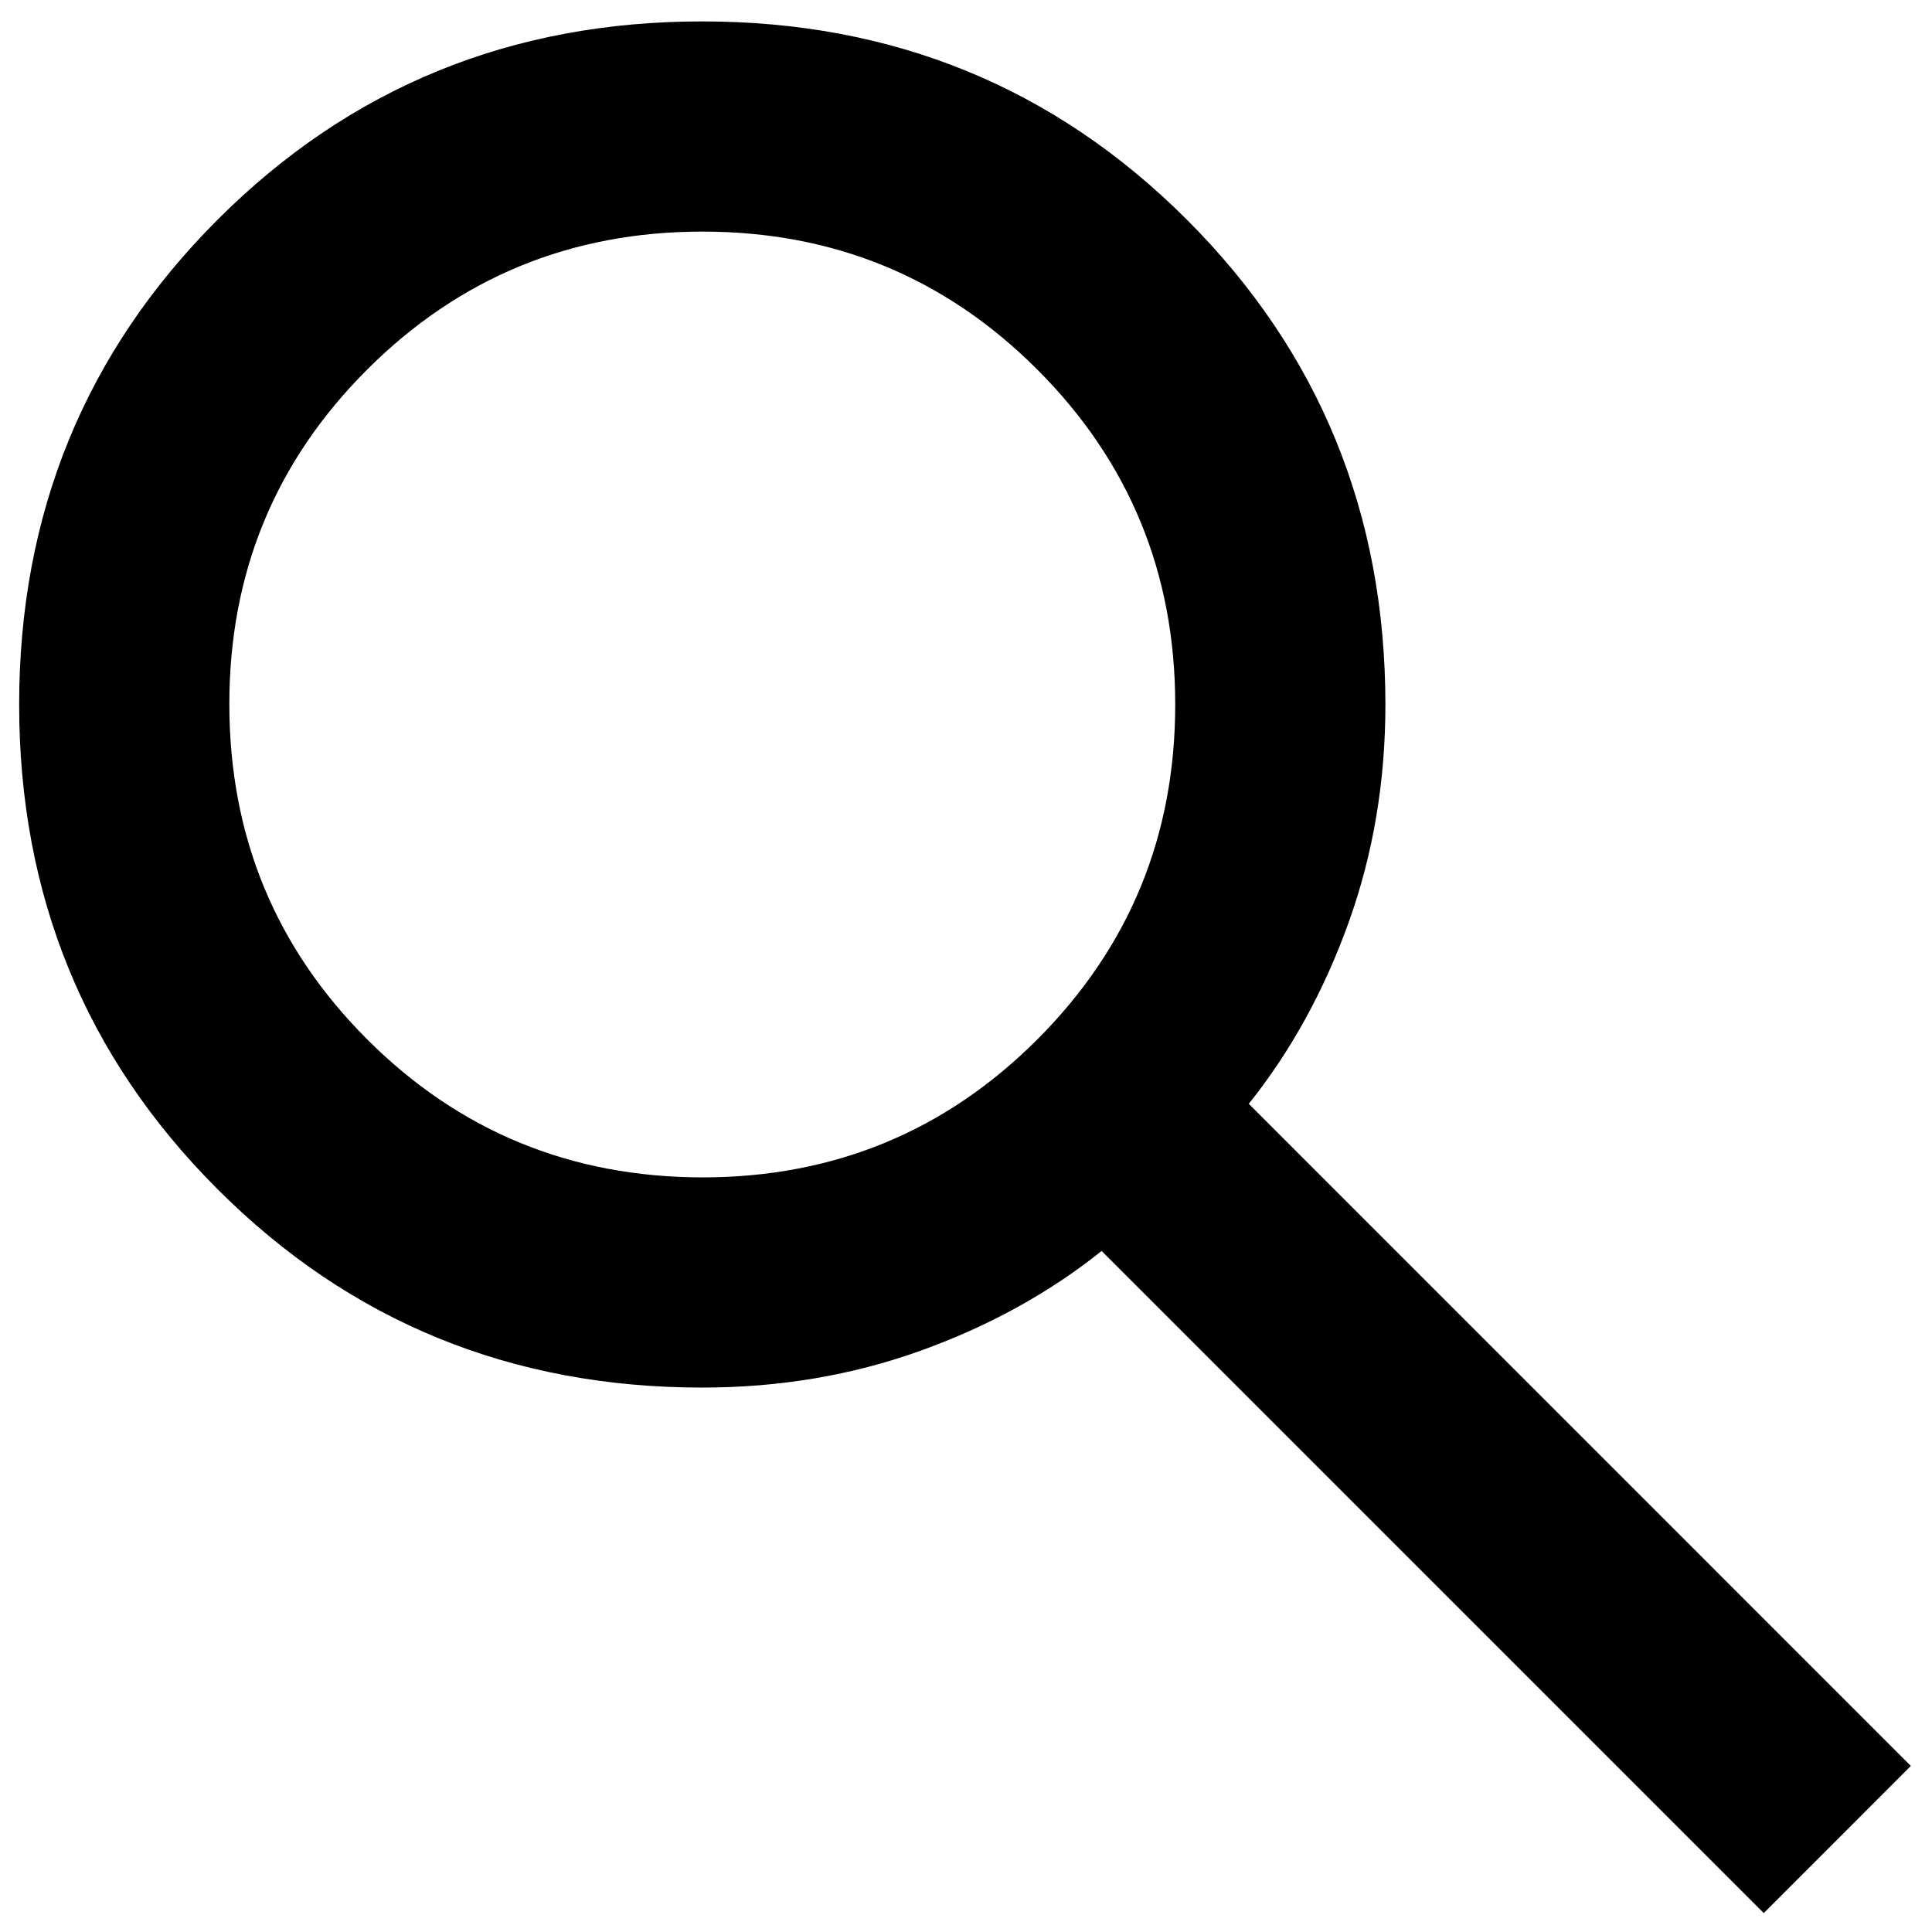
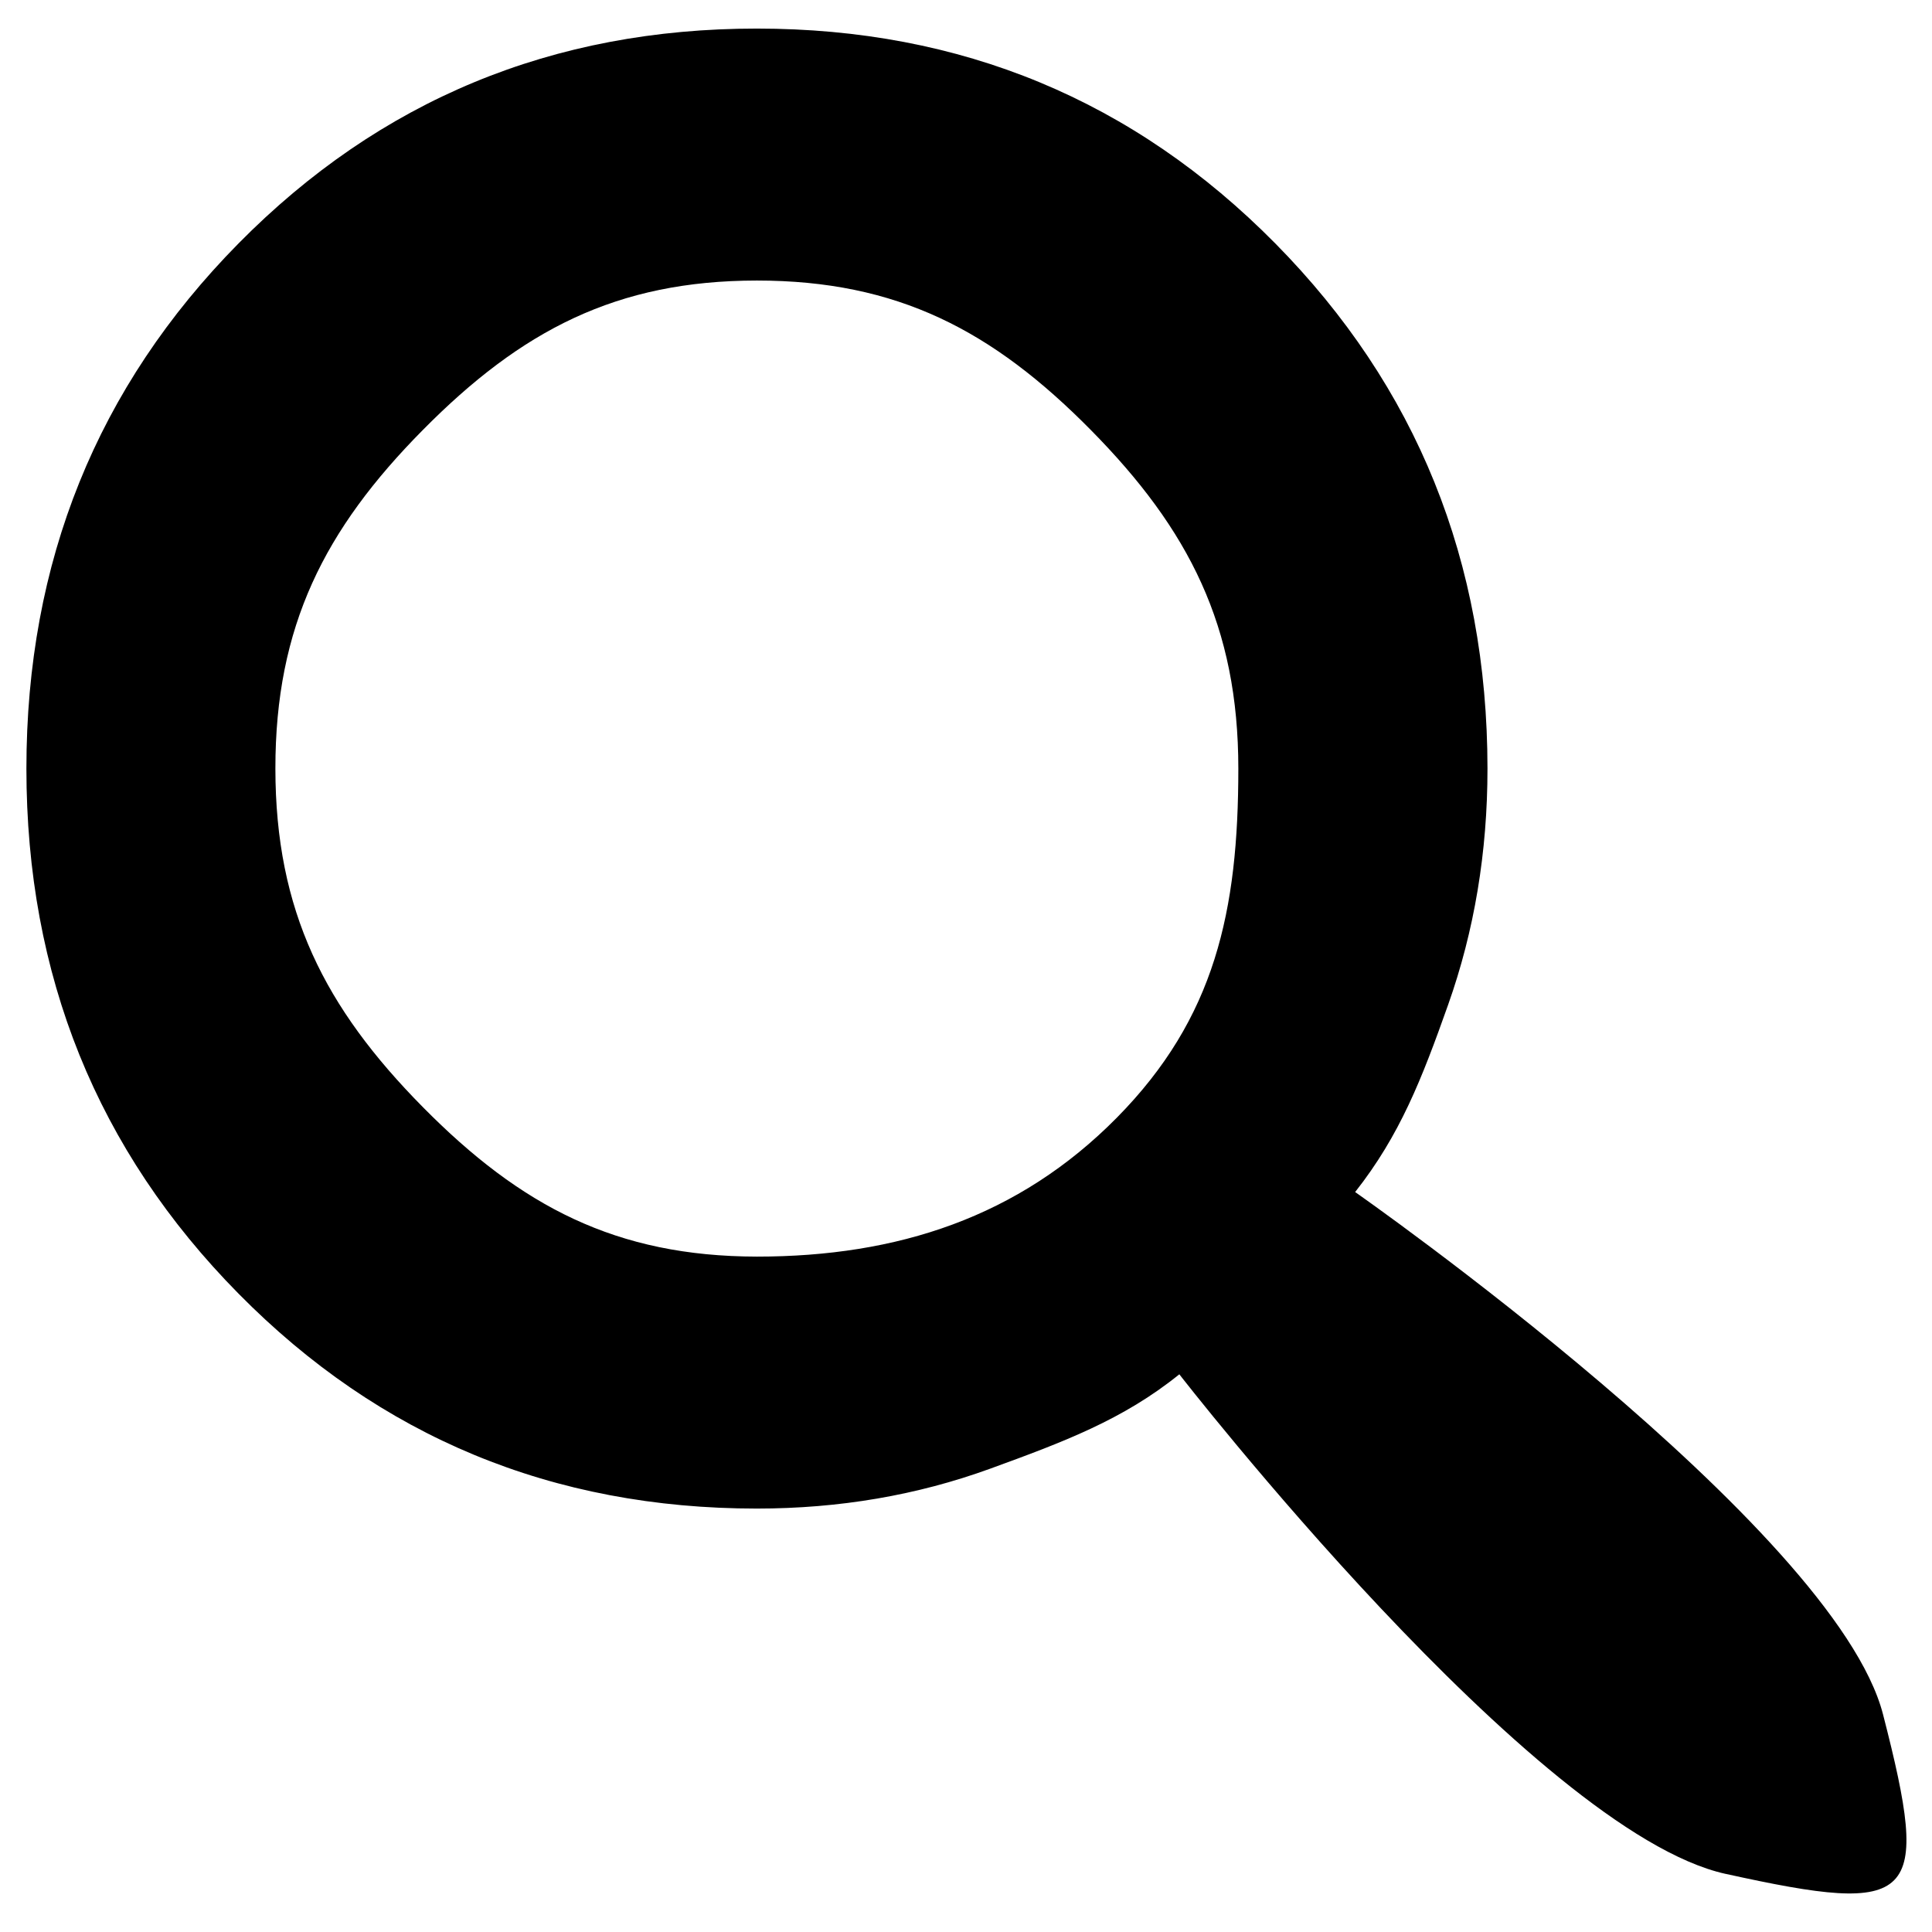
- <svg xmlns="http://www.w3.org/2000/svg" fill="currentColor" viewBox="0 -960 24 24">
-   <path d="m21.91-936.235-8.225-8.225q-.98.783-2.252 1.24-1.273.457-2.71.457-3.557 0-6.02-2.464-2.465-2.464-2.465-6.021t2.464-6.022 6.022-2.464q3.557 0 6.021 2.464t2.465 6.022q0 1.436-.457 2.708t-1.24 2.252l8.224 8.225zm-13.186-9.139q2.448 0 4.161-1.713 1.714-1.714 1.714-4.161 0-2.448-1.714-4.162t-4.161-1.713-4.162 1.713-1.713 4.162 1.713 4.16 4.162 1.714" style="stroke-width:1" />
+ <svg xmlns="http://www.w3.org/2000/svg" fill="currentColor" viewBox="0 -960 24 24" version="1.1" id="svg1">
+   <defs id="defs1" />
+   <path d="m 21.436,-936.722 c -2.374,-0.524 -6.786,-6.206 -6.786,-6.206 -0.699,0.565 -1.445,0.843 -2.351,1.173 -0.908,0.33 -1.873,0.495 -2.898,0.495 -2.536,0 -4.682,-0.89 -6.437,-2.669 -1.757,-1.78 -2.636,-3.954 -2.636,-6.523 0,-2.569 0.878,-4.743 2.635,-6.524 1.757,-1.78 3.903,-2.67 6.44,-2.669 2.536,0 4.682,0.89 6.439,2.669 1.757,1.78 2.635,3.954 2.636,6.524 0,1.037 -0.163,2.015 -0.489,2.934 -0.326,0.919 -0.597,1.618 -1.155,2.326 0,0 5.96,4.165 6.558,6.49 0.598,2.325 0.421,2.504 -1.954,1.98 z m -12.034,-7.668 c 1.745,0 3.251,-0.489 4.472,-1.726 1.222,-1.238 1.509,-2.568 1.509,-4.336 0,-1.768 -0.611,-2.969 -1.833,-4.207 -1.222,-1.238 -2.404,-1.856 -4.148,-1.856 -1.744,7.3e-4 -2.926,0.619 -4.149,1.856 -1.223,1.236 -1.833,2.438 -1.832,4.207 0.001,1.769 0.612,2.97 1.832,4.205 1.22,1.235 2.402,1.854 4.149,1.857" style="stroke-width:1.076" id="path1" />
</svg>
